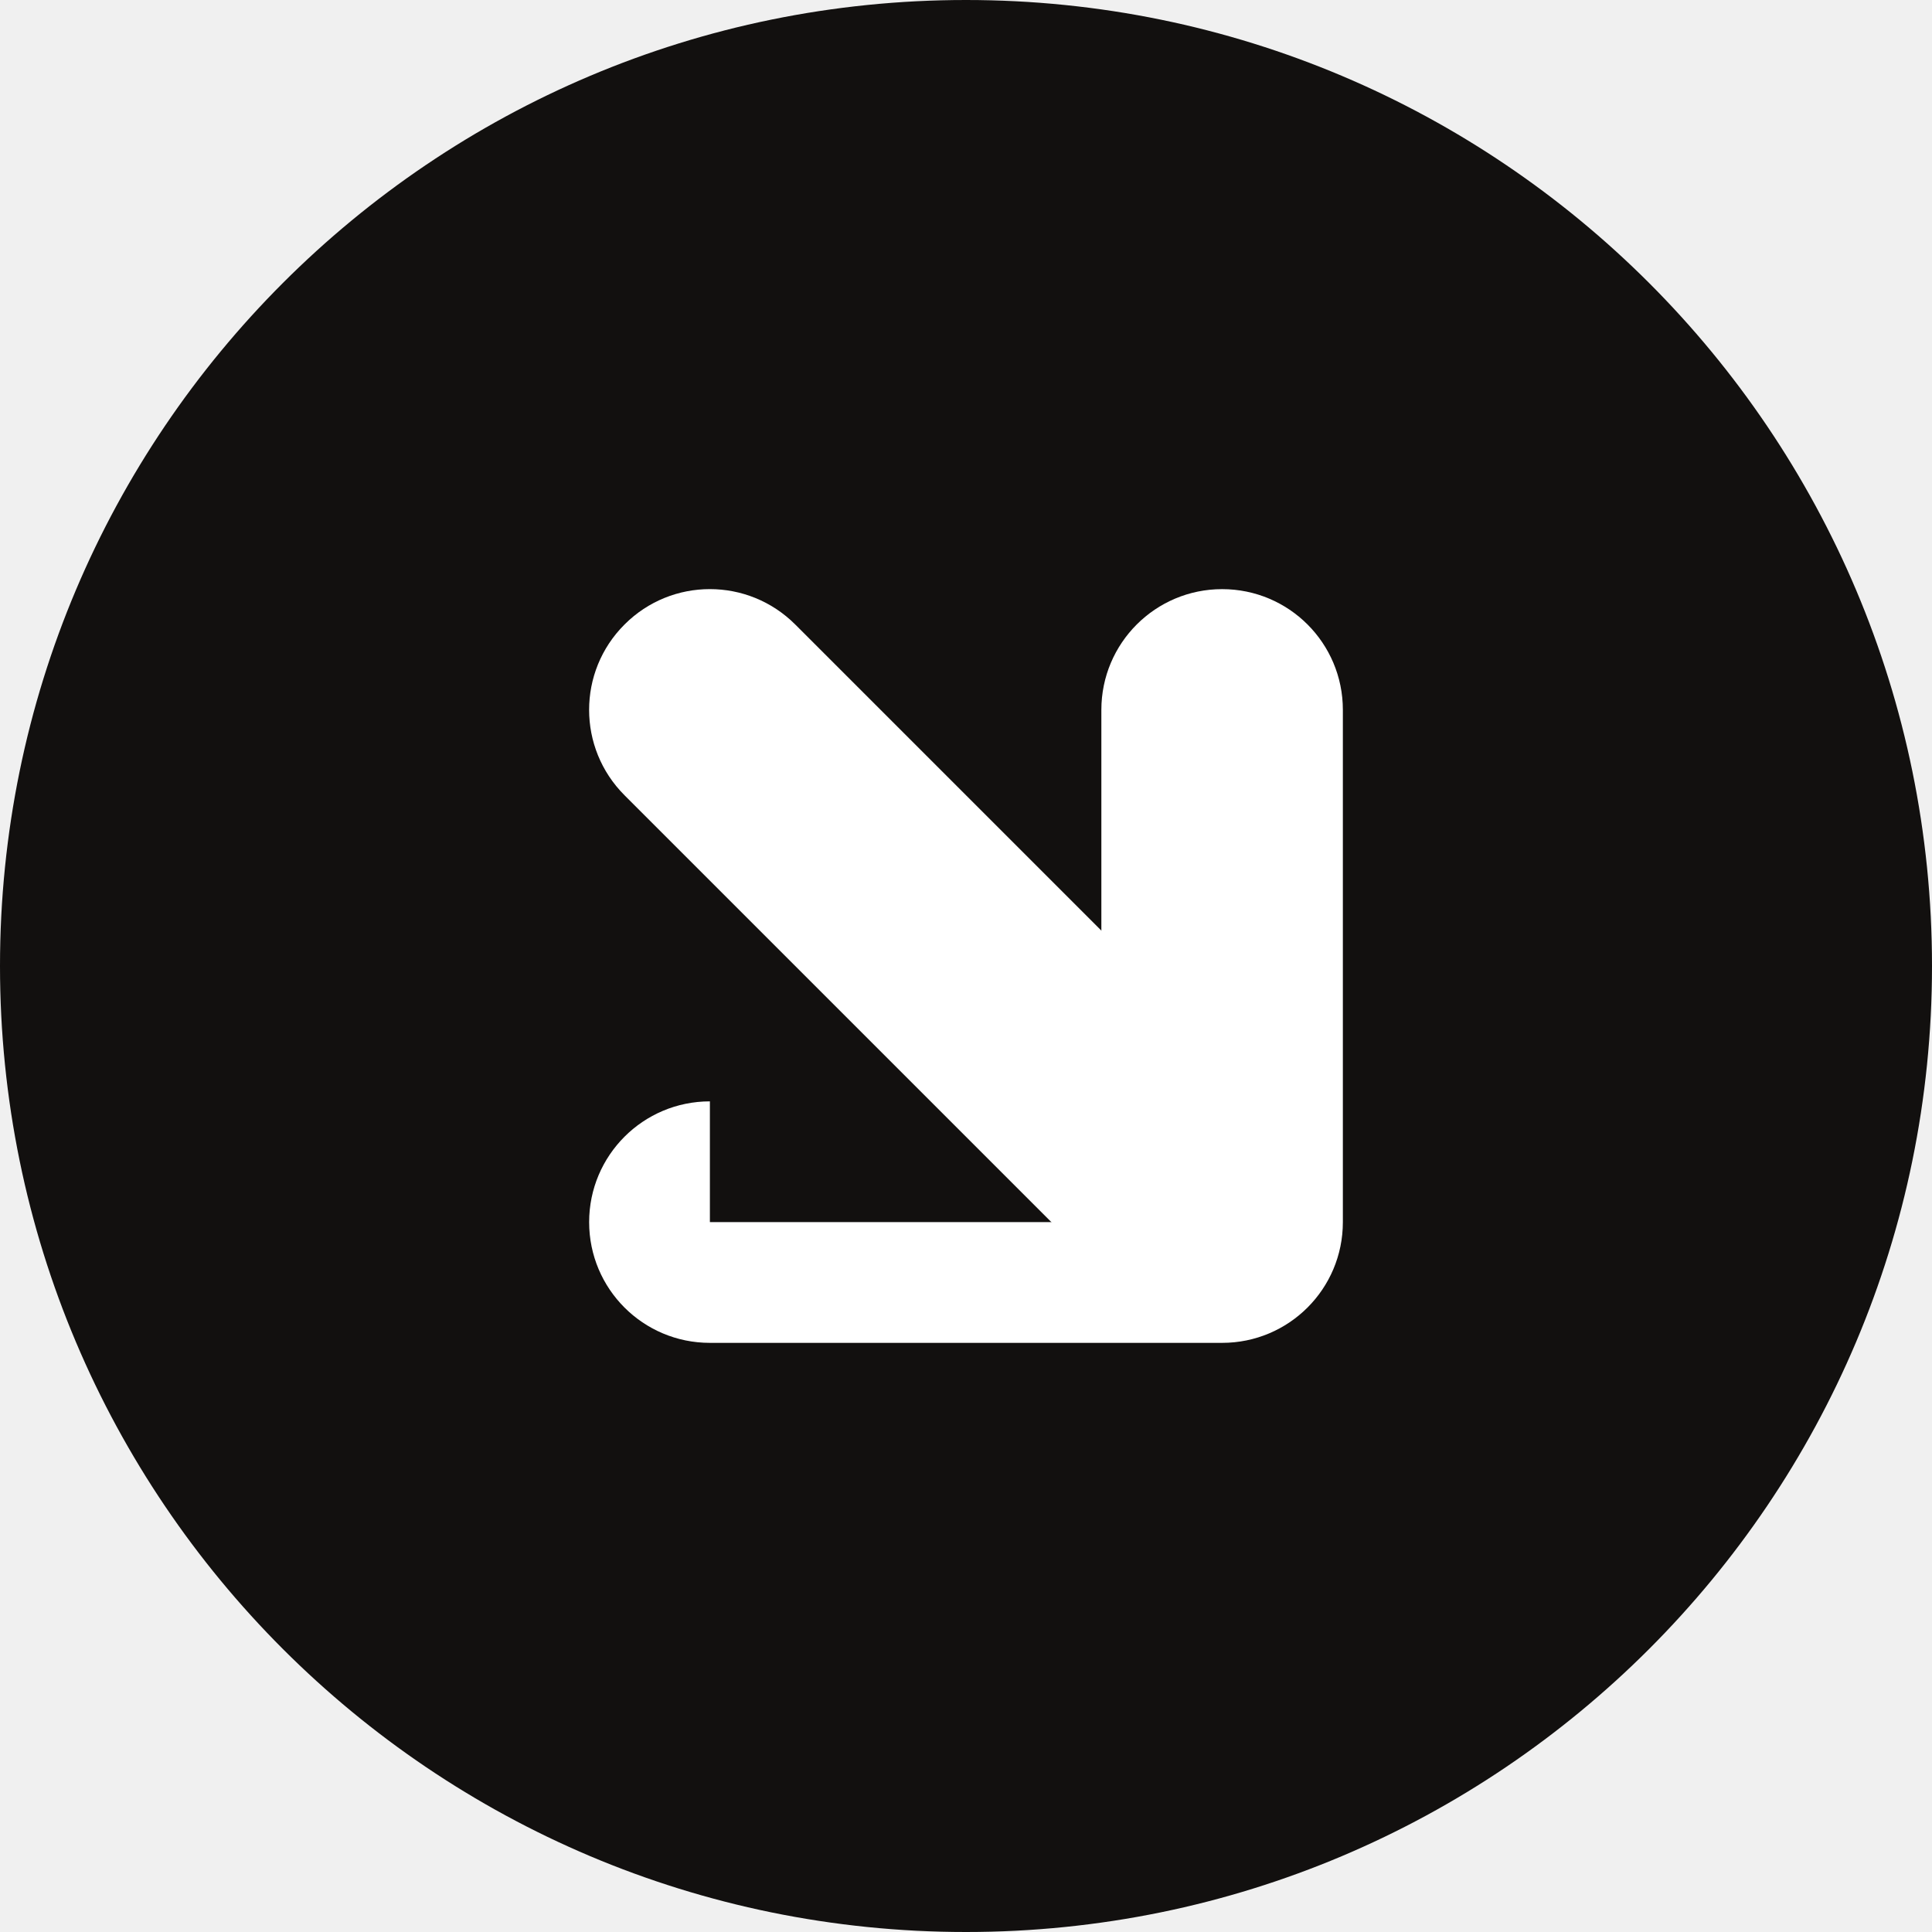
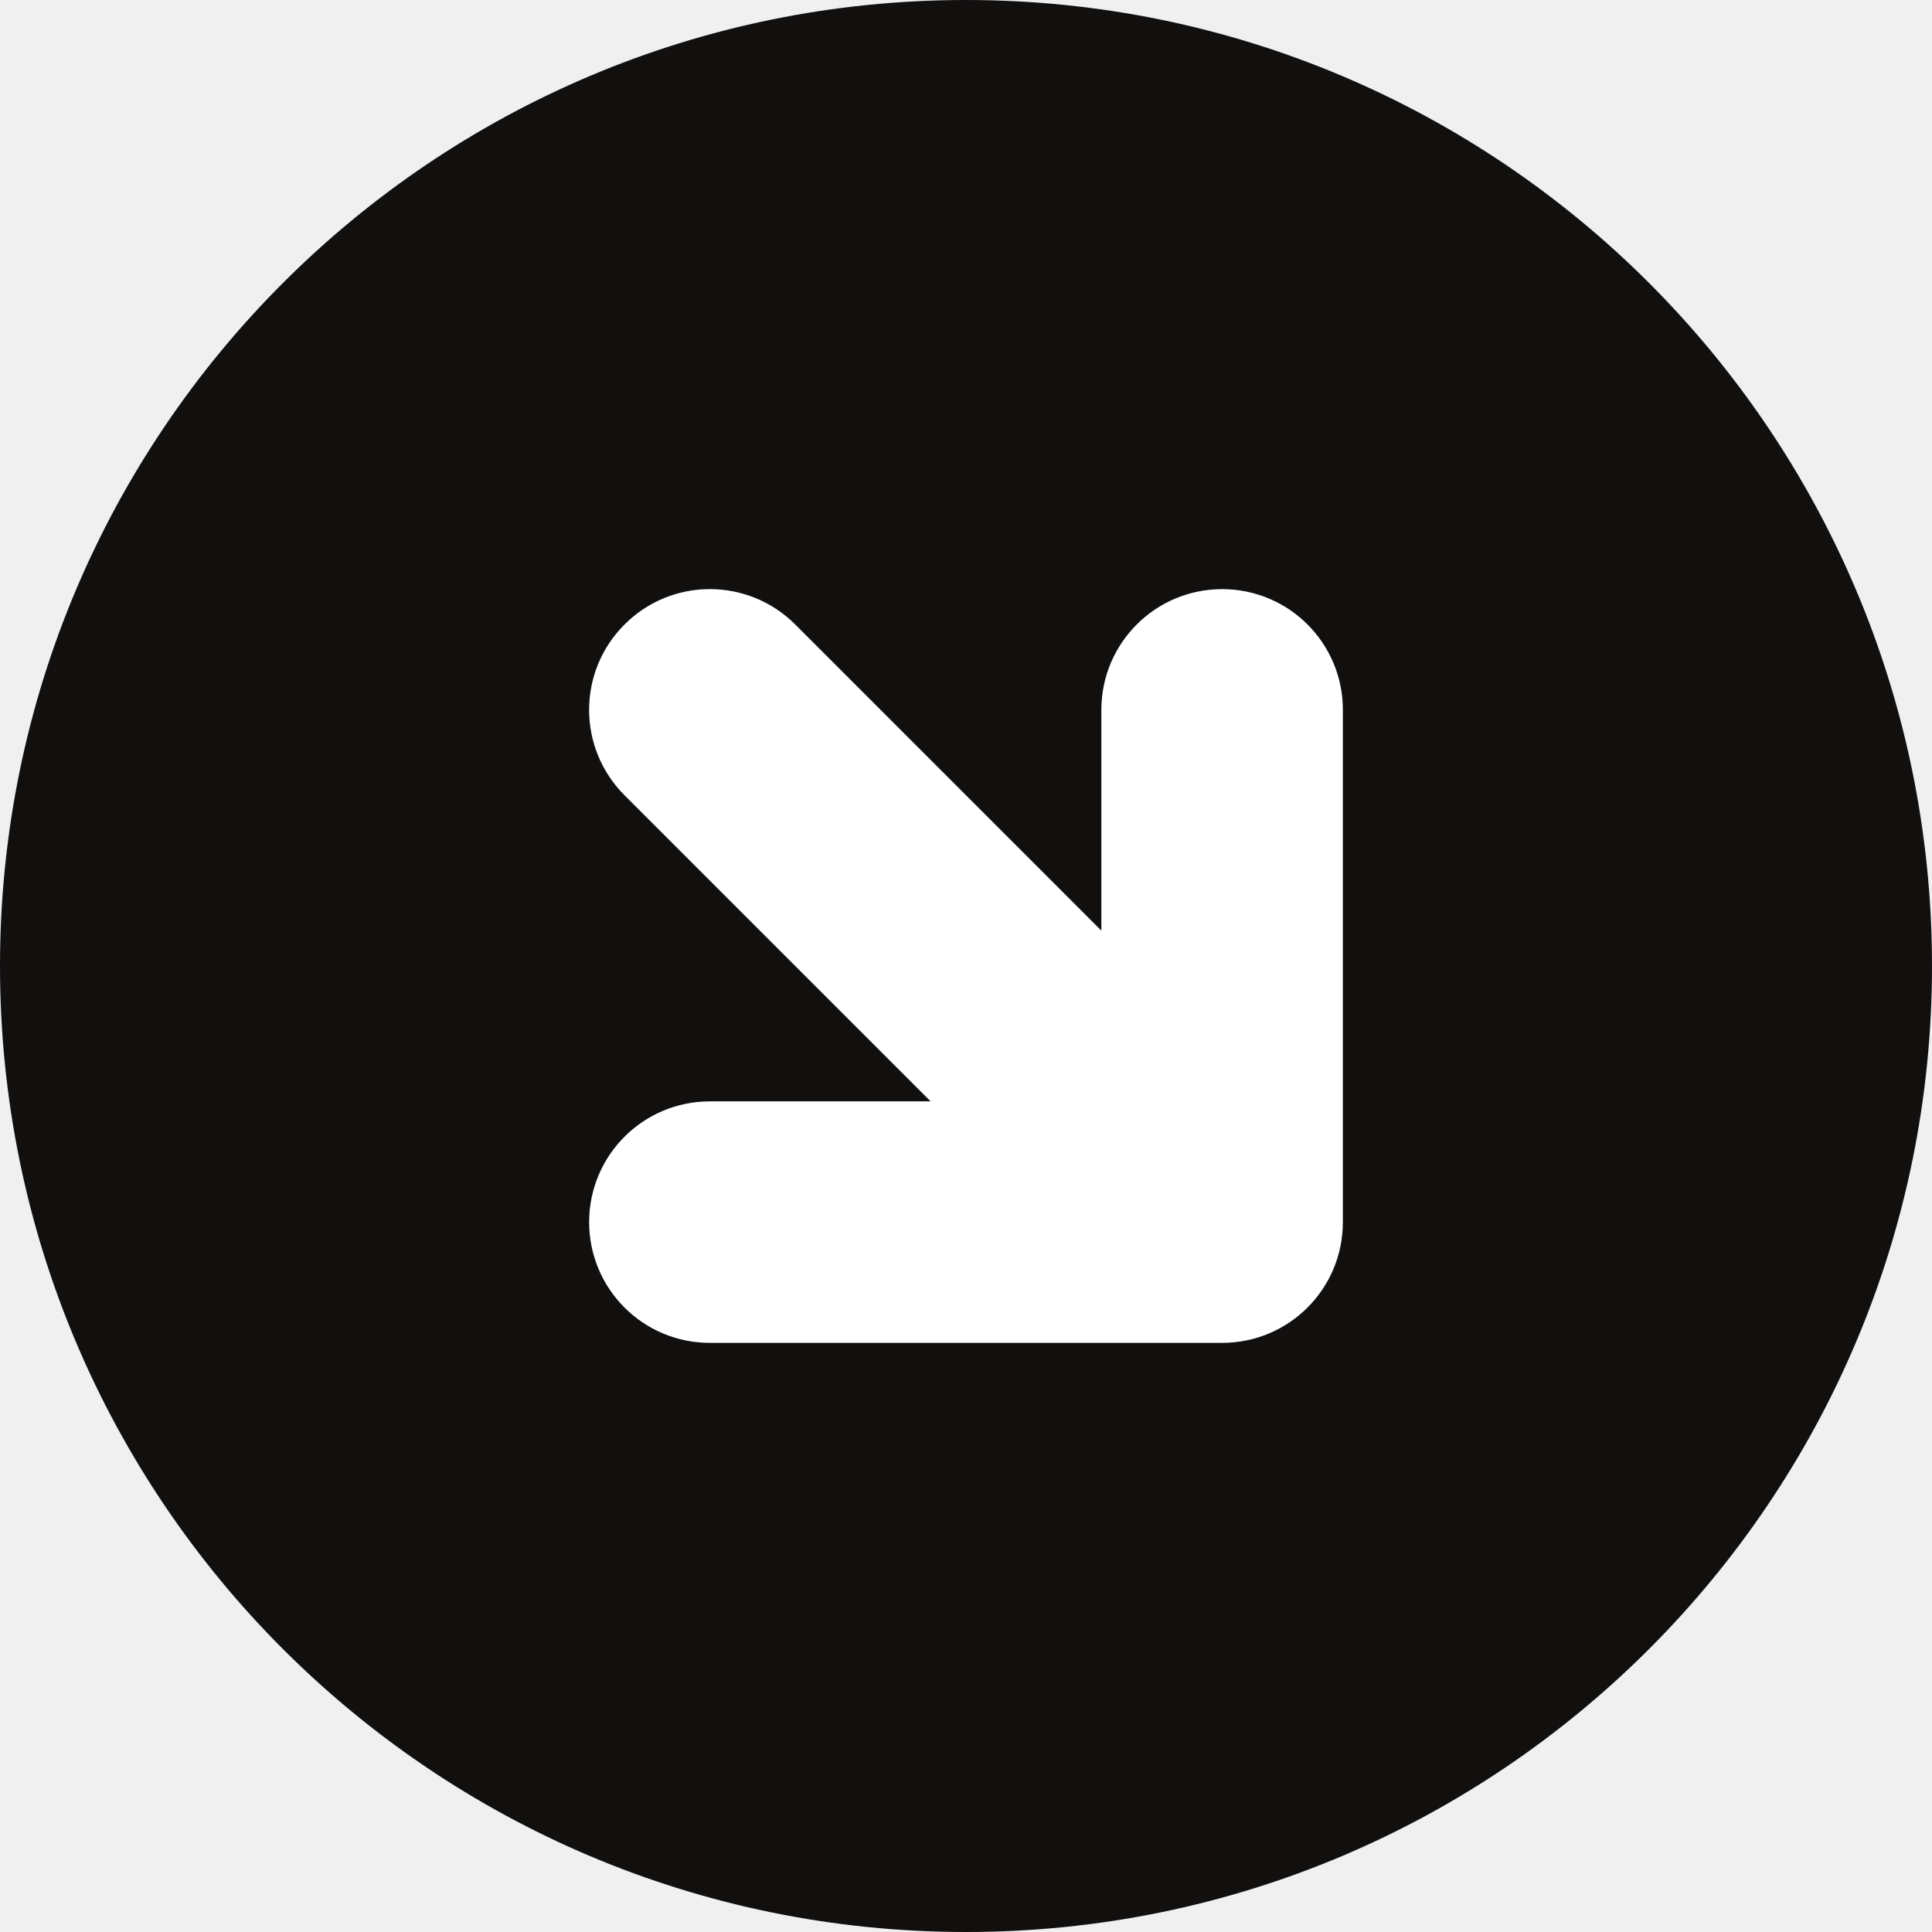
<svg xmlns="http://www.w3.org/2000/svg" width="16" height="16" viewBox="0 0 16 16" fill="none">
-   <rect width="16" height="16" rx="8" fill="#12100F" />
-   <path d="M5.172 5.172C4.781 5.562 4.781 6.195 5.172 6.586L8.808 10.222L9.515 10.929L10.929 9.515L10.222 8.808L6.586 5.172C6.195 4.781 5.562 4.781 5.172 5.172Z" fill="white" />
-   <path d="M5.879 9.121C5.326 9.121 4.879 9.569 4.879 10.121C4.879 10.674 5.326 11.121 5.879 11.121H10.121C10.674 11.121 11.121 10.674 11.121 10.121V5.879C11.121 5.326 10.674 4.879 10.121 4.879C9.569 4.879 9.121 5.326 9.121 5.879V10.121H5.879V9.121Z" fill="white" />
+   <g clip-path="url(#clip0_337_21701)">
+     <path d="M16 8C16 3.582 12.418 0 8 0C3.582 0 0 3.582 0 8C0 12.418 3.582 16 8 16C12.418 16 16 12.418 16 8Z" fill="#12100F" />
+     <path d="M6.586 5.172C6.195 4.781 5.562 4.781 5.172 5.172C4.781 5.562 4.781 6.195 5.172 6.586L6.586 5.172ZM8.808 10.222L9.515 10.929L10.929 9.515L10.222 8.808L8.808 10.222ZM5.879 9.121C5.326 9.121 4.879 9.569 4.879 10.121C4.879 10.674 5.326 11.121 5.879 11.121V9.121ZM10.121 10.121V11.121C10.674 11.121 11.121 10.674 11.121 10.121H10.121ZM11.121 5.879C11.121 5.326 10.674 4.879 10.121 4.879C9.569 4.879 9.121 5.326 9.121 5.879H11.121ZM5.879 5.879L5.172 6.586L8.808 10.222L9.515 9.515L10.222 8.808L6.586 5.172L5.879 5.879ZM5.879 10.121V11.121H10.121V10.121V9.121H5.879V10.121ZM10.121 10.121H11.121C11.121 10.1 11.121 10.123 11.121 10.102C11.121 10.093 11.121 10.091 11.121 10.083C11.121 10.04 11.121 10.087 11.121 10.044C11.121 10.041 11.121 10.038 11.121 10.035C11.121 10.031 11.121 10.028 11.121 10.025C11.121 10.022 11.121 10.019 11.121 10.015C11.121 10.012 11.121 10.009 11.121 10.006C11.121 9.972 11.121 10.021 11.121 9.987C11.121 9.984 11.121 9.981 11.121 9.978C11.121 9.974 11.121 9.971 11.121 9.968C11.121 9.965 11.121 9.962 11.121 9.959C11.121 9.955 11.121 9.952 11.121 9.949C11.121 9.93 11.121 9.949 11.121 9.93C11.121 9.927 11.121 9.924 11.121 9.921C11.121 9.918 11.121 9.915 11.121 9.912C11.121 9.909 11.121 9.905 11.121 9.902C11.121 9.899 11.121 9.896 11.121 9.893C11.121 9.885 11.121 9.883 11.121 9.874C11.121 9.872 11.121 9.859 11.121 9.856C11.121 9.773 11.121 9.901 11.121 9.819C11.121 9.816 11.121 9.813 11.121 9.81C11.121 9.807 11.121 9.804 11.121 9.8C11.121 9.797 11.121 9.794 11.121 9.791C11.121 9.788 11.121 9.785 11.121 9.782C11.121 9.779 11.121 9.776 11.121 9.773C11.121 9.77 11.121 9.767 11.121 9.764C11.121 9.756 11.121 9.754 11.121 9.746C11.121 9.713 11.121 9.705 11.121 9.673C11.121 9.547 11.121 9.656 11.121 9.531C11.121 9.528 11.121 9.525 11.121 9.523C11.121 9.52 11.121 9.517 11.121 9.514C11.121 9.511 11.121 9.508 11.121 9.505C11.121 9.502 11.121 9.499 11.121 9.496C11.121 9.434 11.121 9.541 11.121 9.479C11.121 9.476 11.121 9.473 11.121 9.47C11.121 9.467 11.121 9.464 11.121 9.461C11.121 9.459 11.121 9.456 11.121 9.453C11.121 9.45 11.121 9.447 11.121 9.444C11.121 9.441 11.121 9.438 11.121 9.435C11.121 9.433 11.121 9.43 11.121 9.427C11.121 9.396 11.121 9.423 11.121 9.392C11.121 9.39 11.121 9.387 11.121 9.384C11.121 9.381 11.121 9.378 11.121 9.375C11.121 9.372 11.121 9.37 11.121 9.367C11.121 9.364 11.121 9.361 11.121 9.358C11.121 9.355 11.121 9.352 11.121 9.35C11.121 9.347 11.121 9.344 11.121 9.341C11.121 9.311 11.121 9.354 11.121 9.324C11.121 9.309 11.121 9.305 11.121 9.29C11.121 9.26 11.121 9.286 11.121 9.257C11.121 9.225 11.121 9.154 11.121 9.123C11.121 9.109 11.121 9.105 11.121 9.09C11.121 9.088 11.121 9.085 11.121 9.082C11.121 9.079 11.121 9.077 11.121 9.074C11.121 9.071 11.121 9.068 11.121 9.066C11.121 9.063 11.121 9.06 11.121 9.058C11.121 9.028 11.121 9.07 11.121 9.041C11.121 9.039 11.121 9.036 11.121 9.033C11.121 9.03 11.121 9.028 11.121 9.025C11.121 8.996 11.121 9.021 11.121 8.992C11.121 8.935 11.121 8.985 11.121 8.928C11.121 8.871 11.121 8.921 11.121 8.864C11.121 8.835 11.121 8.86 11.121 8.832C11.121 8.818 11.121 8.814 11.121 8.8C11.121 8.744 11.121 8.825 11.121 8.768C11.121 8.766 11.121 8.763 11.121 8.761C11.121 8.758 11.121 8.755 11.121 8.753C11.121 8.739 11.121 8.751 11.121 8.737C11.121 8.734 11.121 8.732 11.121 8.729C11.121 8.726 11.121 8.724 11.121 8.721C11.121 8.679 11.121 8.747 11.121 8.705C11.121 8.691 11.121 8.704 11.121 8.69C11.121 8.687 11.121 8.684 11.121 8.682C11.121 8.679 11.121 8.677 11.121 8.674C11.121 8.646 11.121 8.639 11.121 8.612C11.121 8.609 11.121 8.606 11.121 8.604C11.121 8.601 11.121 8.599 11.121 8.596C11.121 8.593 11.121 8.591 11.121 8.588C11.121 8.586 11.121 8.583 11.121 8.581C11.121 8.578 11.121 8.575 11.121 8.573C11.121 8.57 11.121 8.568 11.121 8.565C11.121 8.562 11.121 8.56 11.121 8.557C11.121 8.555 11.121 8.552 11.121 8.549C11.121 8.547 11.121 8.544 11.121 8.542C11.121 8.539 11.121 8.537 11.121 8.534C11.121 8.531 11.121 8.529 11.121 8.526C11.121 8.524 11.121 8.521 11.121 8.519C11.121 8.516 11.121 8.513 11.121 8.511C11.121 8.508 11.121 8.506 11.121 8.503C11.121 8.501 11.121 8.498 11.121 8.495C11.121 8.493 11.121 8.49 11.121 8.488C11.121 8.485 11.121 8.483 11.121 8.48C11.121 8.477 11.121 8.475 11.121 8.472C11.121 8.47 11.121 8.467 11.121 8.465C11.121 8.462 11.121 8.459 11.121 8.457C11.121 8.454 11.121 8.452 11.121 8.449C11.121 8.447 11.121 8.444 11.121 8.441C11.121 8.439 11.121 8.436 11.121 8.434C11.121 8.431 11.121 8.429 11.121 8.426C11.121 8.424 11.121 8.421 11.121 8.418C11.121 8.416 11.121 8.413 11.121 8.411C11.121 8.408 11.121 8.406 11.121 8.403C11.121 8.401 11.121 8.398 11.121 8.395C11.121 8.393 11.121 8.39 11.121 8.388C11.121 8.385 11.121 8.383 11.121 8.38C11.121 8.378 11.121 8.375 11.121 8.372C11.121 8.37 11.121 8.367 11.121 8.365C11.121 8.362 11.121 8.36 11.121 8.357C11.121 8.355 11.121 8.352 11.121 8.35C11.121 8.347 11.121 8.344 11.121 8.342C11.121 8.339 11.121 8.337 11.121 8.334C11.121 8.332 11.121 8.329 11.121 8.327C11.121 8.324 11.121 8.322 11.121 8.319C11.121 8.316 11.121 8.314 11.121 8.311C11.121 8.309 11.121 8.306 11.121 8.304C11.121 8.301 11.121 8.299 11.121 8.296C11.121 8.294 11.121 8.291 11.121 8.288C11.121 8.286 11.121 8.283 11.121 8.281C11.121 8.278 11.121 8.276 11.121 8.273C11.121 8.271 11.121 8.268 11.121 8.266C11.121 8.263 11.121 8.261 11.121 8.258C11.121 8.255 11.121 8.253 11.121 8.25C11.121 8.248 11.121 8.245 11.121 8.243C11.121 8.24 11.121 8.238 11.121 8.235C11.121 8.233 11.121 8.23 11.121 8.228C11.121 8.225 11.121 8.222 11.121 8.22C11.121 8.217 11.121 8.215 11.121 8.212C11.121 8.21 11.121 8.207 11.121 8.205C11.121 8.202 11.121 8.2 11.121 8.197C11.121 8.195 11.121 8.192 11.121 8.19C11.121 8.187 11.121 8.184 11.121 8.182C11.121 8.179 11.121 8.177 11.121 8.174C11.121 8.172 11.121 8.169 11.121 8.167C11.121 8.164 11.121 8.162 11.121 8.159C11.121 8.157 11.121 8.154 11.121 8.152C11.121 8.149 11.121 8.147 11.121 8.144C11.121 8.141 11.121 8.139 11.121 8.136C11.121 8.134 11.121 8.131 11.121 8.129C11.121 8.126 11.121 8.124 11.121 8.121C11.121 8.119 11.121 8.116 11.121 8.114C11.121 8.111 11.121 8.109 11.121 8.106C11.121 8.104 11.121 8.101 11.121 8.099C11.121 8.096 11.121 8.093 11.121 8.091C11.121 8.088 11.121 8.086 11.121 8.083C11.121 8.081 11.121 8.078 11.121 8.076C11.121 8.073 11.121 8.071 11.121 8.068C11.121 8.066 11.121 8.063 11.121 8.061C11.121 8.058 11.121 8.056 11.121 8.053C11.121 8.051 11.121 8.048 11.121 8.045C11.121 8.043 11.121 8.04 11.121 8.038C11.121 8.035 11.121 8.033 11.121 8.03C11.121 8.028 11.121 8.025 11.121 8.023C11.121 8.02 11.121 8.018 11.121 8.015C11.121 8.013 11.121 8.01 11.121 8.008C11.121 8.005 11.121 8.003 11.121 8C11.121 7.997 11.121 7.995 11.121 7.992C11.121 7.99 11.121 7.987 11.121 7.985C11.121 7.982 11.121 7.98 11.121 7.977C11.121 7.975 11.121 7.972 11.121 7.97C11.121 7.967 11.121 7.965 11.121 7.962C11.121 7.96 11.121 7.957 11.121 7.955C11.121 7.952 11.121 7.949 11.121 7.947C11.121 7.944 11.121 7.942 11.121 7.939C11.121 7.937 11.121 7.934 11.121 7.932C11.121 7.929 11.121 7.927 11.121 7.924C11.121 7.922 11.121 7.919 11.121 7.917C11.121 7.914 11.121 7.912 11.121 7.909C11.121 7.907 11.121 7.904 11.121 7.901C11.121 7.899 11.121 7.896 11.121 7.894C11.121 7.891 11.121 7.889 11.121 7.886C11.121 7.884 11.121 7.881 11.121 7.879C11.121 7.876 11.121 7.874 11.121 7.871C11.121 7.869 11.121 7.866 11.121 7.864C11.121 7.861 11.121 7.859 11.121 7.856C11.121 7.853 11.121 7.851 11.121 7.848C11.121 7.846 11.121 7.843 11.121 7.841C11.121 7.838 11.121 7.836 11.121 7.833C11.121 7.831 11.121 7.828 11.121 7.826C11.121 7.823 11.121 7.821 11.121 7.818C11.121 7.816 11.121 7.813 11.121 7.81C11.121 7.808 11.121 7.805 11.121 7.803C11.121 7.8 11.121 7.798 11.121 7.795C11.121 7.793 11.121 7.79 11.121 7.788C11.121 7.785 11.121 7.783 11.121 7.78C11.121 7.778 11.121 7.775 11.121 7.772C11.121 7.77 11.121 7.767 11.121 7.765C11.121 7.762 11.121 7.76 11.121 7.757C11.121 7.755 11.121 7.752 11.121 7.75C11.121 7.747 11.121 7.745 11.121 7.742C11.121 7.739 11.121 7.737 11.121 7.734C11.121 7.732 11.121 7.729 11.121 7.727C11.121 7.724 11.121 7.722 11.121 7.719C11.121 7.717 11.121 7.714 11.121 7.712C11.121 7.709 11.121 7.706 11.121 7.704C11.121 7.701 11.121 7.699 11.121 7.696C11.121 7.694 11.121 7.691 11.121 7.689C11.121 7.686 11.121 7.684 11.121 7.681C11.121 7.678 11.121 7.676 11.121 7.673C11.121 7.671 11.121 7.668 11.121 7.666C11.121 7.663 11.121 7.661 11.121 7.658C11.121 7.656 11.121 7.653 11.121 7.65C11.121 7.648 11.121 7.645 11.121 7.643C11.121 7.64 11.121 7.638 11.121 7.635C11.121 7.633 11.121 7.63 11.121 7.628C11.121 7.625 11.121 7.622 11.121 7.62C11.121 7.617 11.121 7.615 11.121 7.612C11.121 7.61 11.121 7.607 11.121 7.605C11.121 7.602 11.121 7.599 11.121 7.597C11.121 7.594 11.121 7.592 11.121 7.589C11.121 7.587 11.121 7.584 11.121 7.582C11.121 7.579 11.121 7.576 11.121 7.574C11.121 7.571 11.121 7.569 11.121 7.566C11.121 7.564 11.121 7.561 11.121 7.559C11.121 7.556 11.121 7.553 11.121 7.551C11.121 7.548 11.121 7.546 11.121 7.543C11.121 7.541 11.121 7.538 11.121 7.535C11.121 7.533 11.121 7.53 11.121 7.528C11.121 7.525 11.121 7.523 11.121 7.52C11.121 7.517 11.121 7.515 11.121 7.512C11.121 7.51 11.121 7.507 11.121 7.505C11.121 7.502 11.121 7.499 11.121 7.497C11.121 7.494 11.121 7.492 11.121 7.489C11.121 7.487 11.121 7.484 11.121 7.481C11.121 7.479 11.121 7.476 11.121 7.474C11.121 7.471 11.121 7.469 11.121 7.466C11.121 7.463 11.121 7.461 11.121 7.458C11.121 7.456 11.121 7.453 11.121 7.451C11.121 7.448 11.121 7.445 11.121 7.443C11.121 7.44 11.121 7.438 11.121 7.435C11.121 7.432 11.121 7.43 11.121 7.427C11.121 7.425 11.121 7.422 11.121 7.42C11.121 7.417 11.121 7.414 11.121 7.412C11.121 7.409 11.121 7.407 11.121 7.404C11.121 7.401 11.121 7.399 11.121 7.396C11.121 7.394 11.121 7.391 11.121 7.388C11.121 7.361 11.121 7.354 11.121 7.326C11.121 7.323 11.121 7.321 11.121 7.318C11.121 7.316 11.121 7.313 11.121 7.31C11.121 7.296 11.121 7.309 11.121 7.295C11.121 7.281 11.121 7.293 11.121 7.279C11.121 7.276 11.121 7.274 11.121 7.271C11.121 7.268 11.121 7.266 11.121 7.263C11.121 7.249 11.121 7.261 11.121 7.247C11.121 7.233 11.121 7.246 11.121 7.232C11.121 7.203 11.121 7.228 11.121 7.2C11.121 7.186 11.121 7.182 11.121 7.168C11.121 7.083 11.121 7.222 11.121 7.136C11.121 7.079 11.121 7.129 11.121 7.072C11.121 7.015 11.121 7.098 11.121 7.04C11.121 7.011 11.121 7.036 11.121 7.008C11.121 6.979 11.121 7.004 11.121 6.975C11.121 6.946 11.121 6.972 11.121 6.942C11.121 6.94 11.121 6.937 11.121 6.934C11.121 6.932 11.121 6.929 11.121 6.926C11.121 6.923 11.121 6.921 11.121 6.918C11.121 6.915 11.121 6.912 11.121 6.91C11.121 6.895 11.121 6.891 11.121 6.877C11.121 6.818 11.121 6.919 11.121 6.86C11.121 6.857 11.121 6.855 11.121 6.852C11.121 6.849 11.121 6.846 11.121 6.844C11.121 6.785 11.121 6.87 11.121 6.81C11.121 6.751 11.121 6.803 11.121 6.743C11.121 6.714 11.121 6.74 11.121 6.71C11.121 6.695 11.121 6.691 11.121 6.676C11.121 6.616 11.121 6.702 11.121 6.642C11.121 6.639 11.121 6.636 11.121 6.633C11.121 6.63 11.121 6.628 11.121 6.625C11.121 6.594 11.121 6.638 11.121 6.608C11.121 6.605 11.121 6.602 11.121 6.599C11.121 6.596 11.121 6.593 11.121 6.59C11.121 6.575 11.121 6.588 11.121 6.573C11.121 6.57 11.121 6.567 11.121 6.565C11.121 6.562 11.121 6.559 11.121 6.556C11.121 6.553 11.121 6.55 11.121 6.547C11.121 6.544 11.121 6.541 11.121 6.539C11.121 6.536 11.121 6.533 11.121 6.53C11.121 6.527 11.121 6.524 11.121 6.521C11.121 6.49 11.121 6.535 11.121 6.504C11.121 6.501 11.121 6.498 11.121 6.495C11.121 6.492 11.121 6.489 11.121 6.486C11.121 6.483 11.121 6.48 11.121 6.477C11.121 6.475 11.121 6.472 11.121 6.469C11.121 6.406 11.121 6.461 11.121 6.398C11.121 6.367 11.121 6.412 11.121 6.38C11.121 6.349 11.121 6.394 11.121 6.362C11.121 6.36 11.121 6.357 11.121 6.354C11.121 6.351 11.121 6.348 11.121 6.345C11.121 6.313 11.121 6.359 11.121 6.327C11.121 6.295 11.121 6.287 11.121 6.254C11.121 6.254 11.121 6.218 11.121 6.218C11.121 6.215 11.121 6.212 11.121 6.209C11.121 6.206 11.121 6.203 11.121 6.2C11.121 6.175 11.121 6.206 11.121 6.181C11.121 6.165 11.121 6.161 11.121 6.144C11.121 6.128 11.121 6.124 11.121 6.107C11.121 6.104 11.121 6.101 11.121 6.098C11.121 6.095 11.121 6.091 11.121 6.088C11.121 6.085 11.121 6.082 11.121 6.079C11.121 6.076 11.121 6.073 11.121 6.07C11.121 6.055 11.121 6.065 11.121 6.051C11.121 6.048 11.121 6.045 11.121 6.041C11.121 6.038 11.121 6.035 11.121 6.032C11.121 6.029 11.121 6.026 11.121 6.022C11.121 6.019 11.121 6.016 11.121 6.013C11.121 5.979 11.121 6.028 11.121 5.994C11.121 5.99 11.121 5.979 11.121 5.975C11.121 5.972 11.121 5.969 11.121 5.965C11.121 5.962 11.121 5.959 11.121 5.956C11.121 5.93 11.121 5.943 11.121 5.917C11.121 5.9 11.121 5.915 11.121 5.898C11.121 5.885 11.121 5.892 11.121 5.879H10.121H9.121C9.121 5.9 9.121 5.877 9.121 5.898C9.121 5.907 9.121 5.909 9.121 5.917C9.121 5.96 9.121 5.913 9.121 5.956C9.121 5.959 9.121 5.962 9.121 5.965C9.121 5.969 9.121 5.972 9.121 5.975C9.121 5.979 9.121 5.99 9.121 5.994C9.121 5.997 9.121 6 9.121 6.003C9.121 6.007 9.121 6.01 9.121 6.013C9.121 6.03 9.121 6.015 9.121 6.032C9.121 6.04 9.121 6.061 9.121 6.07C9.121 6.073 9.121 6.076 9.121 6.079C9.121 6.082 9.121 6.085 9.121 6.088C9.121 6.101 9.121 6.095 9.121 6.107C9.121 6.156 9.121 6.095 9.121 6.144C9.121 6.227 9.121 6.099 9.121 6.181C9.121 6.313 9.121 6.342 9.121 6.469C9.121 6.593 9.121 6.623 9.121 6.743C9.121 6.758 9.121 6.762 9.121 6.777C9.121 6.822 9.121 6.766 9.121 6.81C9.121 6.825 9.121 6.829 9.121 6.844C9.121 6.846 9.121 6.849 9.121 6.852C9.121 6.855 9.121 6.857 9.121 6.86C9.121 6.89 9.121 6.847 9.121 6.877C9.121 6.931 9.121 6.954 9.121 7.008C9.121 7.235 9.121 7.294 9.121 7.512C9.121 7.515 9.121 7.517 9.121 7.52C9.121 7.523 9.121 7.525 9.121 7.528C9.121 7.53 9.121 7.533 9.121 7.535C9.121 7.538 9.121 7.541 9.121 7.543C9.121 7.546 9.121 7.548 9.121 7.551C9.121 7.553 9.121 7.556 9.121 7.559C9.121 7.561 9.121 7.564 9.121 7.566C9.121 7.569 9.121 7.571 9.121 7.574C9.121 7.576 9.121 7.579 9.121 7.582C9.121 7.584 9.121 7.587 9.121 7.589C9.121 7.592 9.121 7.594 9.121 7.597C9.121 7.599 9.121 7.602 9.121 7.605C9.121 7.607 9.121 7.61 9.121 7.612C9.121 7.615 9.121 7.617 9.121 7.62C9.121 7.622 9.121 7.625 9.121 7.628C9.121 7.63 9.121 7.633 9.121 7.635C9.121 7.638 9.121 7.64 9.121 7.643C9.121 7.645 9.121 7.648 9.121 7.65C9.121 7.653 9.121 7.656 9.121 7.658C9.121 7.661 9.121 7.663 9.121 7.666C9.121 7.668 9.121 7.671 9.121 7.673C9.121 7.676 9.121 7.678 9.121 7.681C9.121 7.684 9.121 7.686 9.121 7.689C9.121 7.691 9.121 7.694 9.121 7.696C9.121 7.699 9.121 7.701 9.121 7.704C9.121 7.706 9.121 7.709 9.121 7.712C9.121 7.714 9.121 7.717 9.121 7.719C9.121 7.722 9.121 7.724 9.121 7.727C9.121 7.729 9.121 7.732 9.121 7.734C9.121 7.737 9.121 7.739 9.121 7.742C9.121 7.745 9.121 7.747 9.121 7.75C9.121 7.752 9.121 7.755 9.121 7.757C9.121 7.76 9.121 7.762 9.121 7.765C9.121 7.767 9.121 7.77 9.121 7.772C9.121 7.775 9.121 7.778 9.121 7.78C9.121 7.783 9.121 7.785 9.121 7.788C9.121 7.79 9.121 7.793 9.121 7.795C9.121 7.798 9.121 7.8 9.121 7.803C9.121 7.805 9.121 7.808 9.121 7.81C9.121 7.813 9.121 7.816 9.121 7.818C9.121 7.821 9.121 7.823 9.121 7.826C9.121 7.828 9.121 7.831 9.121 7.833C9.121 7.836 9.121 7.838 9.121 7.841C9.121 7.843 9.121 7.846 9.121 7.848C9.121 7.851 9.121 7.853 9.121 7.856C9.121 7.859 9.121 7.861 9.121 7.864C9.121 7.866 9.121 7.869 9.121 7.871C9.121 7.874 9.121 7.876 9.121 7.879C9.121 7.881 9.121 7.884 9.121 7.886C9.121 7.889 9.121 7.891 9.121 7.894C9.121 7.896 9.121 7.899 9.121 7.901C9.121 7.904 9.121 7.907 9.121 7.909C9.121 7.912 9.121 7.914 9.121 7.917C9.121 7.919 9.121 7.922 9.121 7.924C9.121 7.927 9.121 7.929 9.121 7.932C9.121 7.934 9.121 7.937 9.121 7.939C9.121 7.942 9.121 7.944 9.121 7.947C9.121 7.949 9.121 7.952 9.121 7.955C9.121 7.957 9.121 7.96 9.121 7.962C9.121 7.965 9.121 7.967 9.121 7.97C9.121 7.972 9.121 7.975 9.121 7.977C9.121 7.98 9.121 7.982 9.121 7.985C9.121 7.987 9.121 7.99 9.121 7.992C9.121 7.995 9.121 7.997 9.121 8C9.121 8.003 9.121 8.005 9.121 8.008C9.121 8.01 9.121 8.013 9.121 8.015C9.121 8.018 9.121 8.02 9.121 8.023C9.121 8.025 9.121 8.028 9.121 8.03C9.121 8.033 9.121 8.035 9.121 8.038C9.121 8.04 9.121 8.043 9.121 8.045C9.121 8.048 9.121 8.051 9.121 8.053C9.121 8.056 9.121 8.058 9.121 8.061C9.121 8.063 9.121 8.066 9.121 8.068C9.121 8.071 9.121 8.073 9.121 8.076C9.121 8.078 9.121 8.081 9.121 8.083C9.121 8.086 9.121 8.088 9.121 8.091C9.121 8.093 9.121 8.096 9.121 8.099C9.121 8.101 9.121 8.104 9.121 8.106C9.121 8.109 9.121 8.111 9.121 8.114C9.121 8.116 9.121 8.119 9.121 8.121C9.121 8.124 9.121 8.126 9.121 8.129C9.121 8.131 9.121 8.134 9.121 8.136C9.121 8.139 9.121 8.141 9.121 8.144C9.121 8.147 9.121 8.149 9.121 8.152C9.121 8.154 9.121 8.157 9.121 8.159C9.121 8.162 9.121 8.164 9.121 8.167C9.121 8.169 9.121 8.172 9.121 8.174C9.121 8.177 9.121 8.179 9.121 8.182C9.121 8.184 9.121 8.187 9.121 8.19C9.121 8.192 9.121 8.195 9.121 8.197C9.121 8.2 9.121 8.202 9.121 8.205C9.121 8.207 9.121 8.21 9.121 8.212C9.121 8.215 9.121 8.217 9.121 8.22C9.121 8.222 9.121 8.225 9.121 8.228C9.121 8.23 9.121 8.233 9.121 8.235C9.121 8.238 9.121 8.24 9.121 8.243C9.121 8.245 9.121 8.248 9.121 8.25C9.121 8.253 9.121 8.255 9.121 8.258C9.121 8.261 9.121 8.263 9.121 8.266C9.121 8.268 9.121 8.271 9.121 8.273C9.121 8.276 9.121 8.278 9.121 8.281C9.121 8.283 9.121 8.286 9.121 8.288C9.121 8.291 9.121 8.294 9.121 8.296C9.121 8.299 9.121 8.301 9.121 8.304C9.121 8.306 9.121 8.309 9.121 8.311C9.121 8.314 9.121 8.316 9.121 8.319C9.121 8.322 9.121 8.324 9.121 8.327C9.121 8.329 9.121 8.332 9.121 8.334C9.121 8.337 9.121 8.339 9.121 8.342C9.121 8.344 9.121 8.347 9.121 8.35C9.121 8.352 9.121 8.355 9.121 8.357C9.121 8.36 9.121 8.362 9.121 8.365C9.121 8.367 9.121 8.37 9.121 8.372C9.121 8.375 9.121 8.378 9.121 8.38C9.121 8.383 9.121 8.385 9.121 8.388C9.121 8.39 9.121 8.393 9.121 8.395C9.121 8.398 9.121 8.401 9.121 8.403C9.121 8.406 9.121 8.408 9.121 8.411C9.121 8.413 9.121 8.416 9.121 8.418C9.121 8.421 9.121 8.424 9.121 8.426C9.121 8.429 9.121 8.431 9.121 8.434C9.121 8.436 9.121 8.439 9.121 8.441C9.121 8.444 9.121 8.447 9.121 8.449C9.121 8.452 9.121 8.454 9.121 8.457C9.121 8.459 9.121 8.462 9.121 8.465C9.121 8.467 9.121 8.47 9.121 8.472C9.121 8.475 9.121 8.477 9.121 8.48C9.121 8.483 9.121 8.485 9.121 8.488C9.121 8.707 9.121 8.765 9.121 8.992C9.121 9.224 9.121 9.286 9.121 9.531C9.121 9.783 9.121 9.85 9.121 10.121H10.121Z" fill="white" />
+   </g>
+   <defs>
+     <clipPath id="clip0_337_21701">
+       <rect width="16" height="16" fill="white" />
+     </clipPath>
+   </defs>
</svg>
